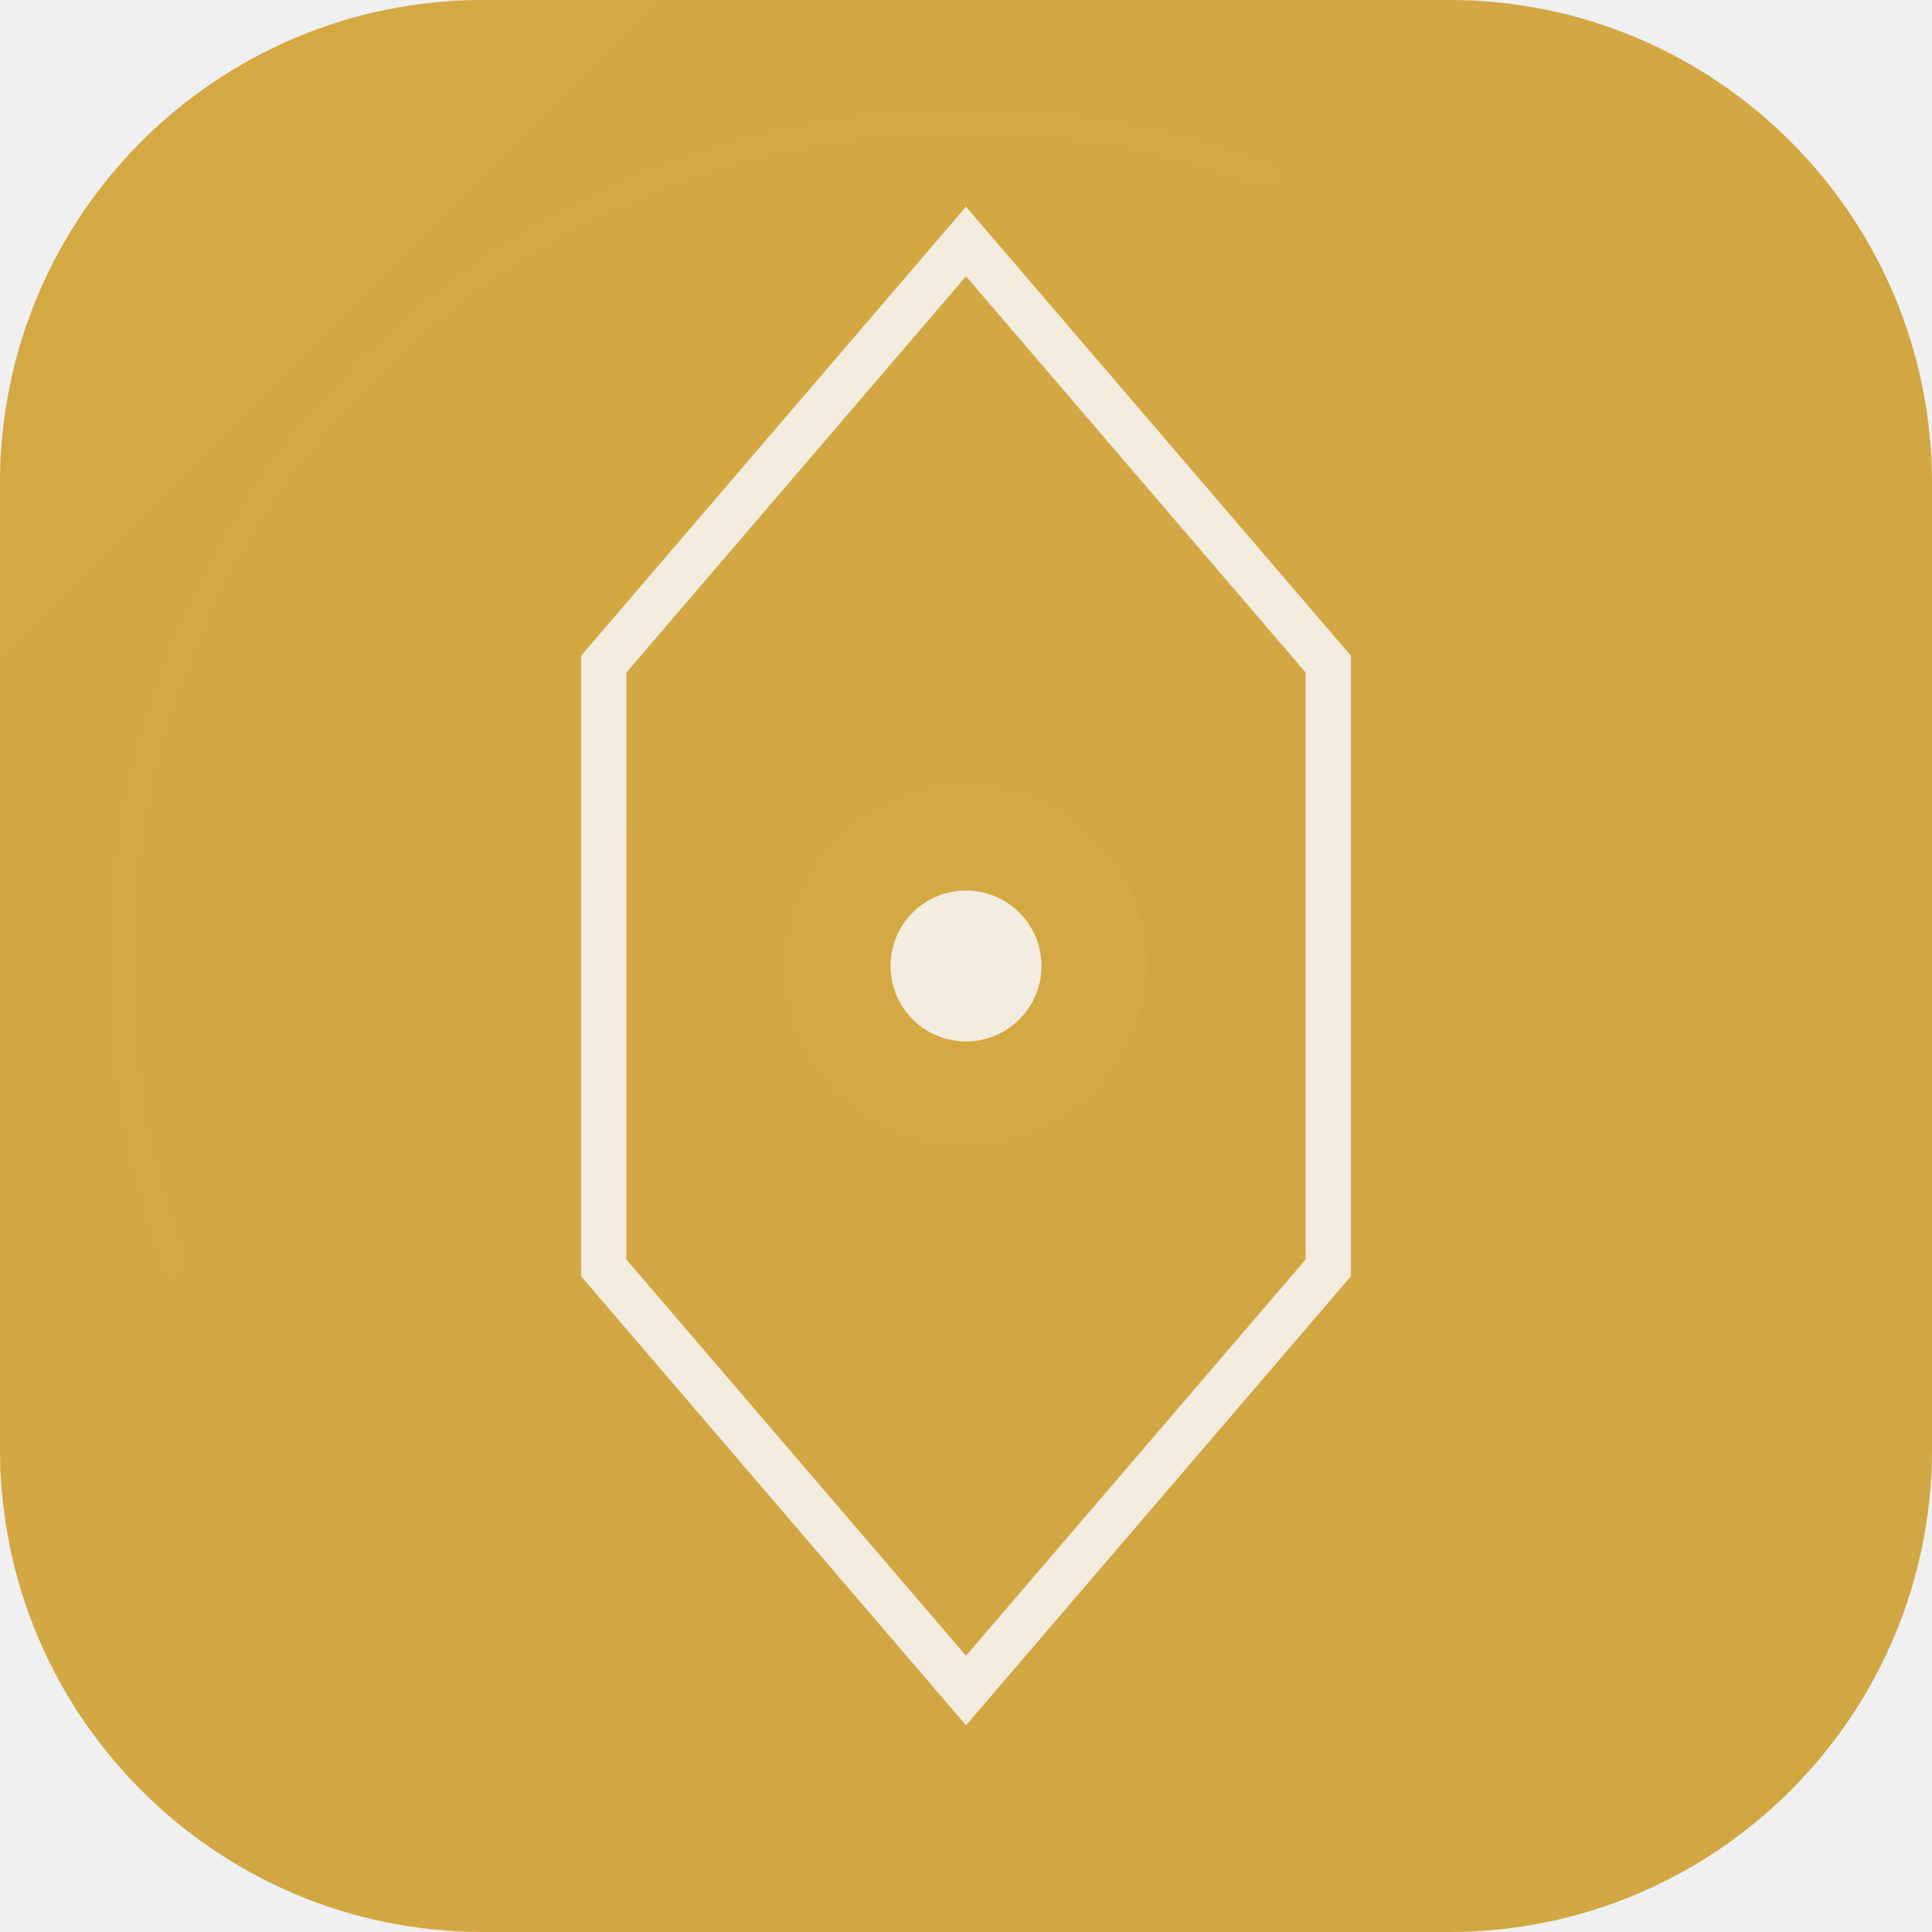
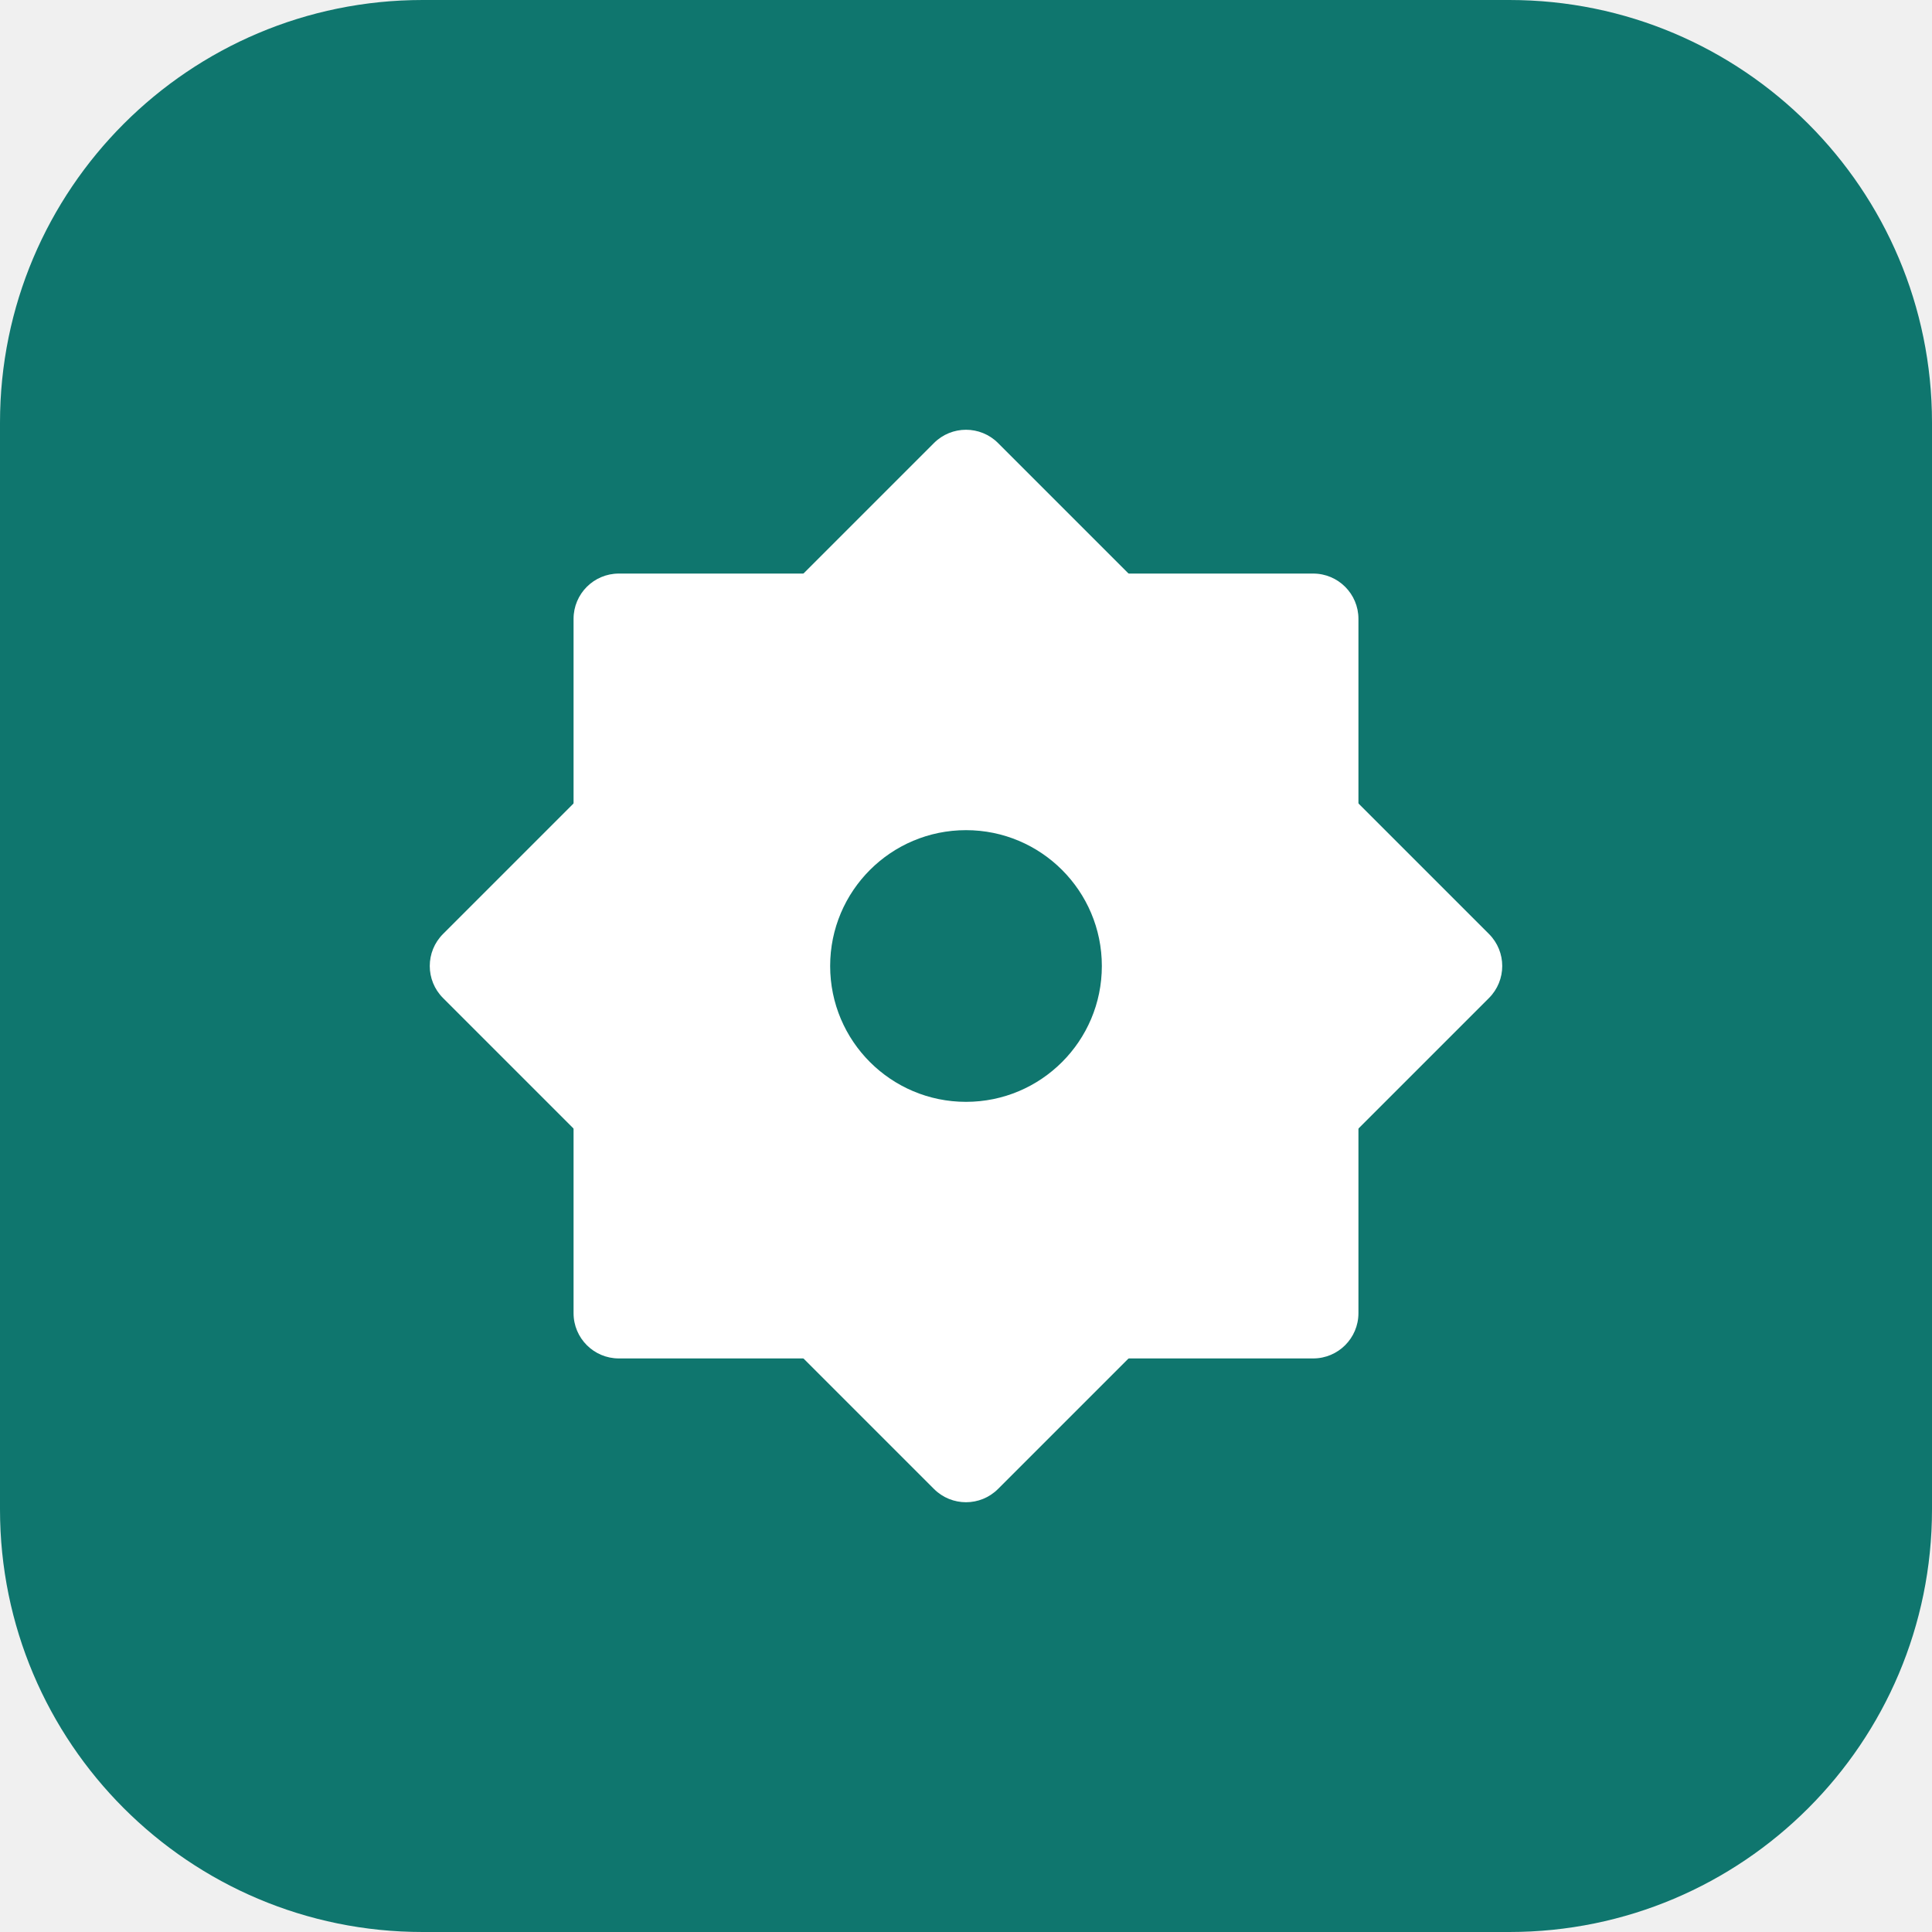
<svg xmlns="http://www.w3.org/2000/svg" viewBox="0 0 64 64">
-   <defs>
-     <linearGradient id="g" x1="0" y1="0" x2="64" y2="64">
-       <stop offset="0%" stop-color="#D4A843" />
-       <stop offset="100%" stop-color="#1a535c" />
-     </linearGradient>
-   </defs>
-   <rect width="64" height="64" rx="16" fill="url(#g)" />
-   <g fill="#f5f0e8" opacity="0.95">
-     <path d="M32 8L44 22V42L32 56L20 42V22Z" stroke="#f5f0e8" stroke-width="1.5" fill="none" />
-     <circle cx="32" cy="32" r="6" fill="#D4A843" stroke="none" />
-     <circle cx="32" cy="32" r="2.5" fill="#f5f0e8" />
+   <rect width="64" height="64" rx="14" fill="#0f766e" />
+   <g fill="#ffffff">
+     <rect x="19" y="19" width="26" height="26" rx="1.5" />
+     <rect x="19" y="19" width="26" height="26" rx="1.5" transform="rotate(45 32 32)" />
  </g>
-   <circle cx="32" cy="32" r="28" fill="none" stroke="#D4A843" stroke-width="0.8" opacity="0.4" />
-   <circle cx="32" cy="32" r="36" fill="none" stroke="#D4A843" stroke-width="0.4" opacity="0.2" />
+   <circle cx="32" cy="32" r="4.5" fill="#0f766e" />
</svg>
